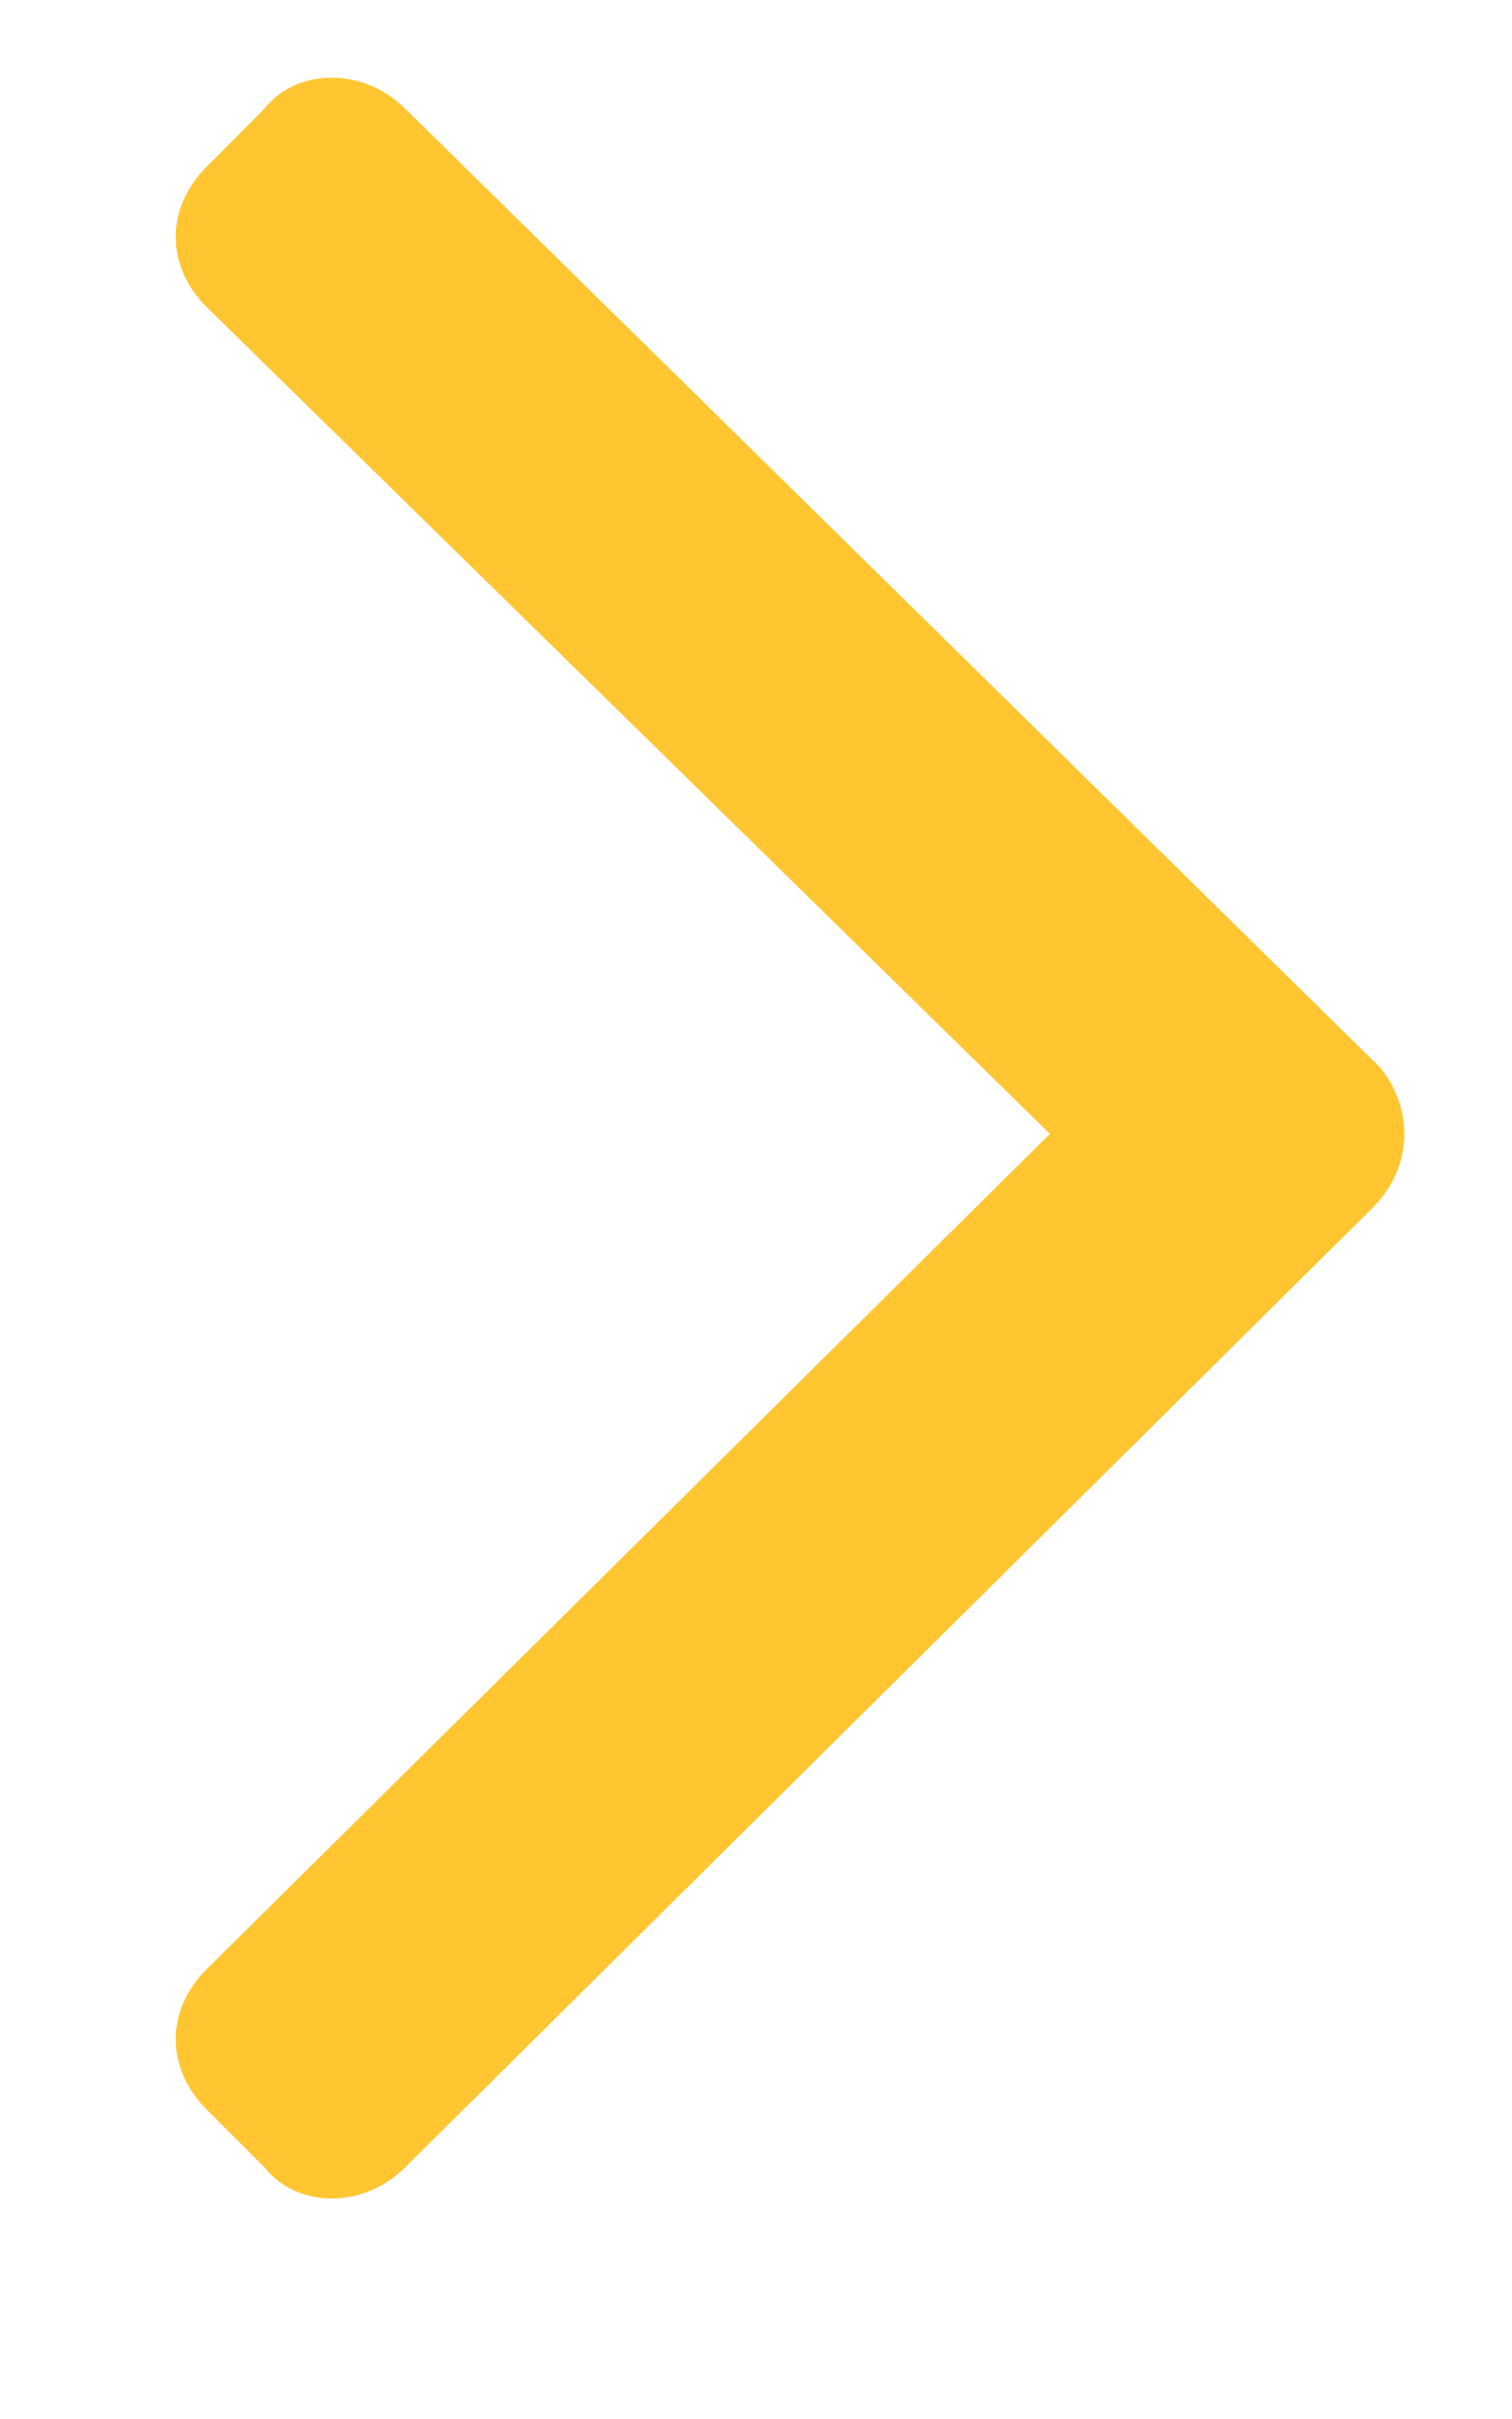
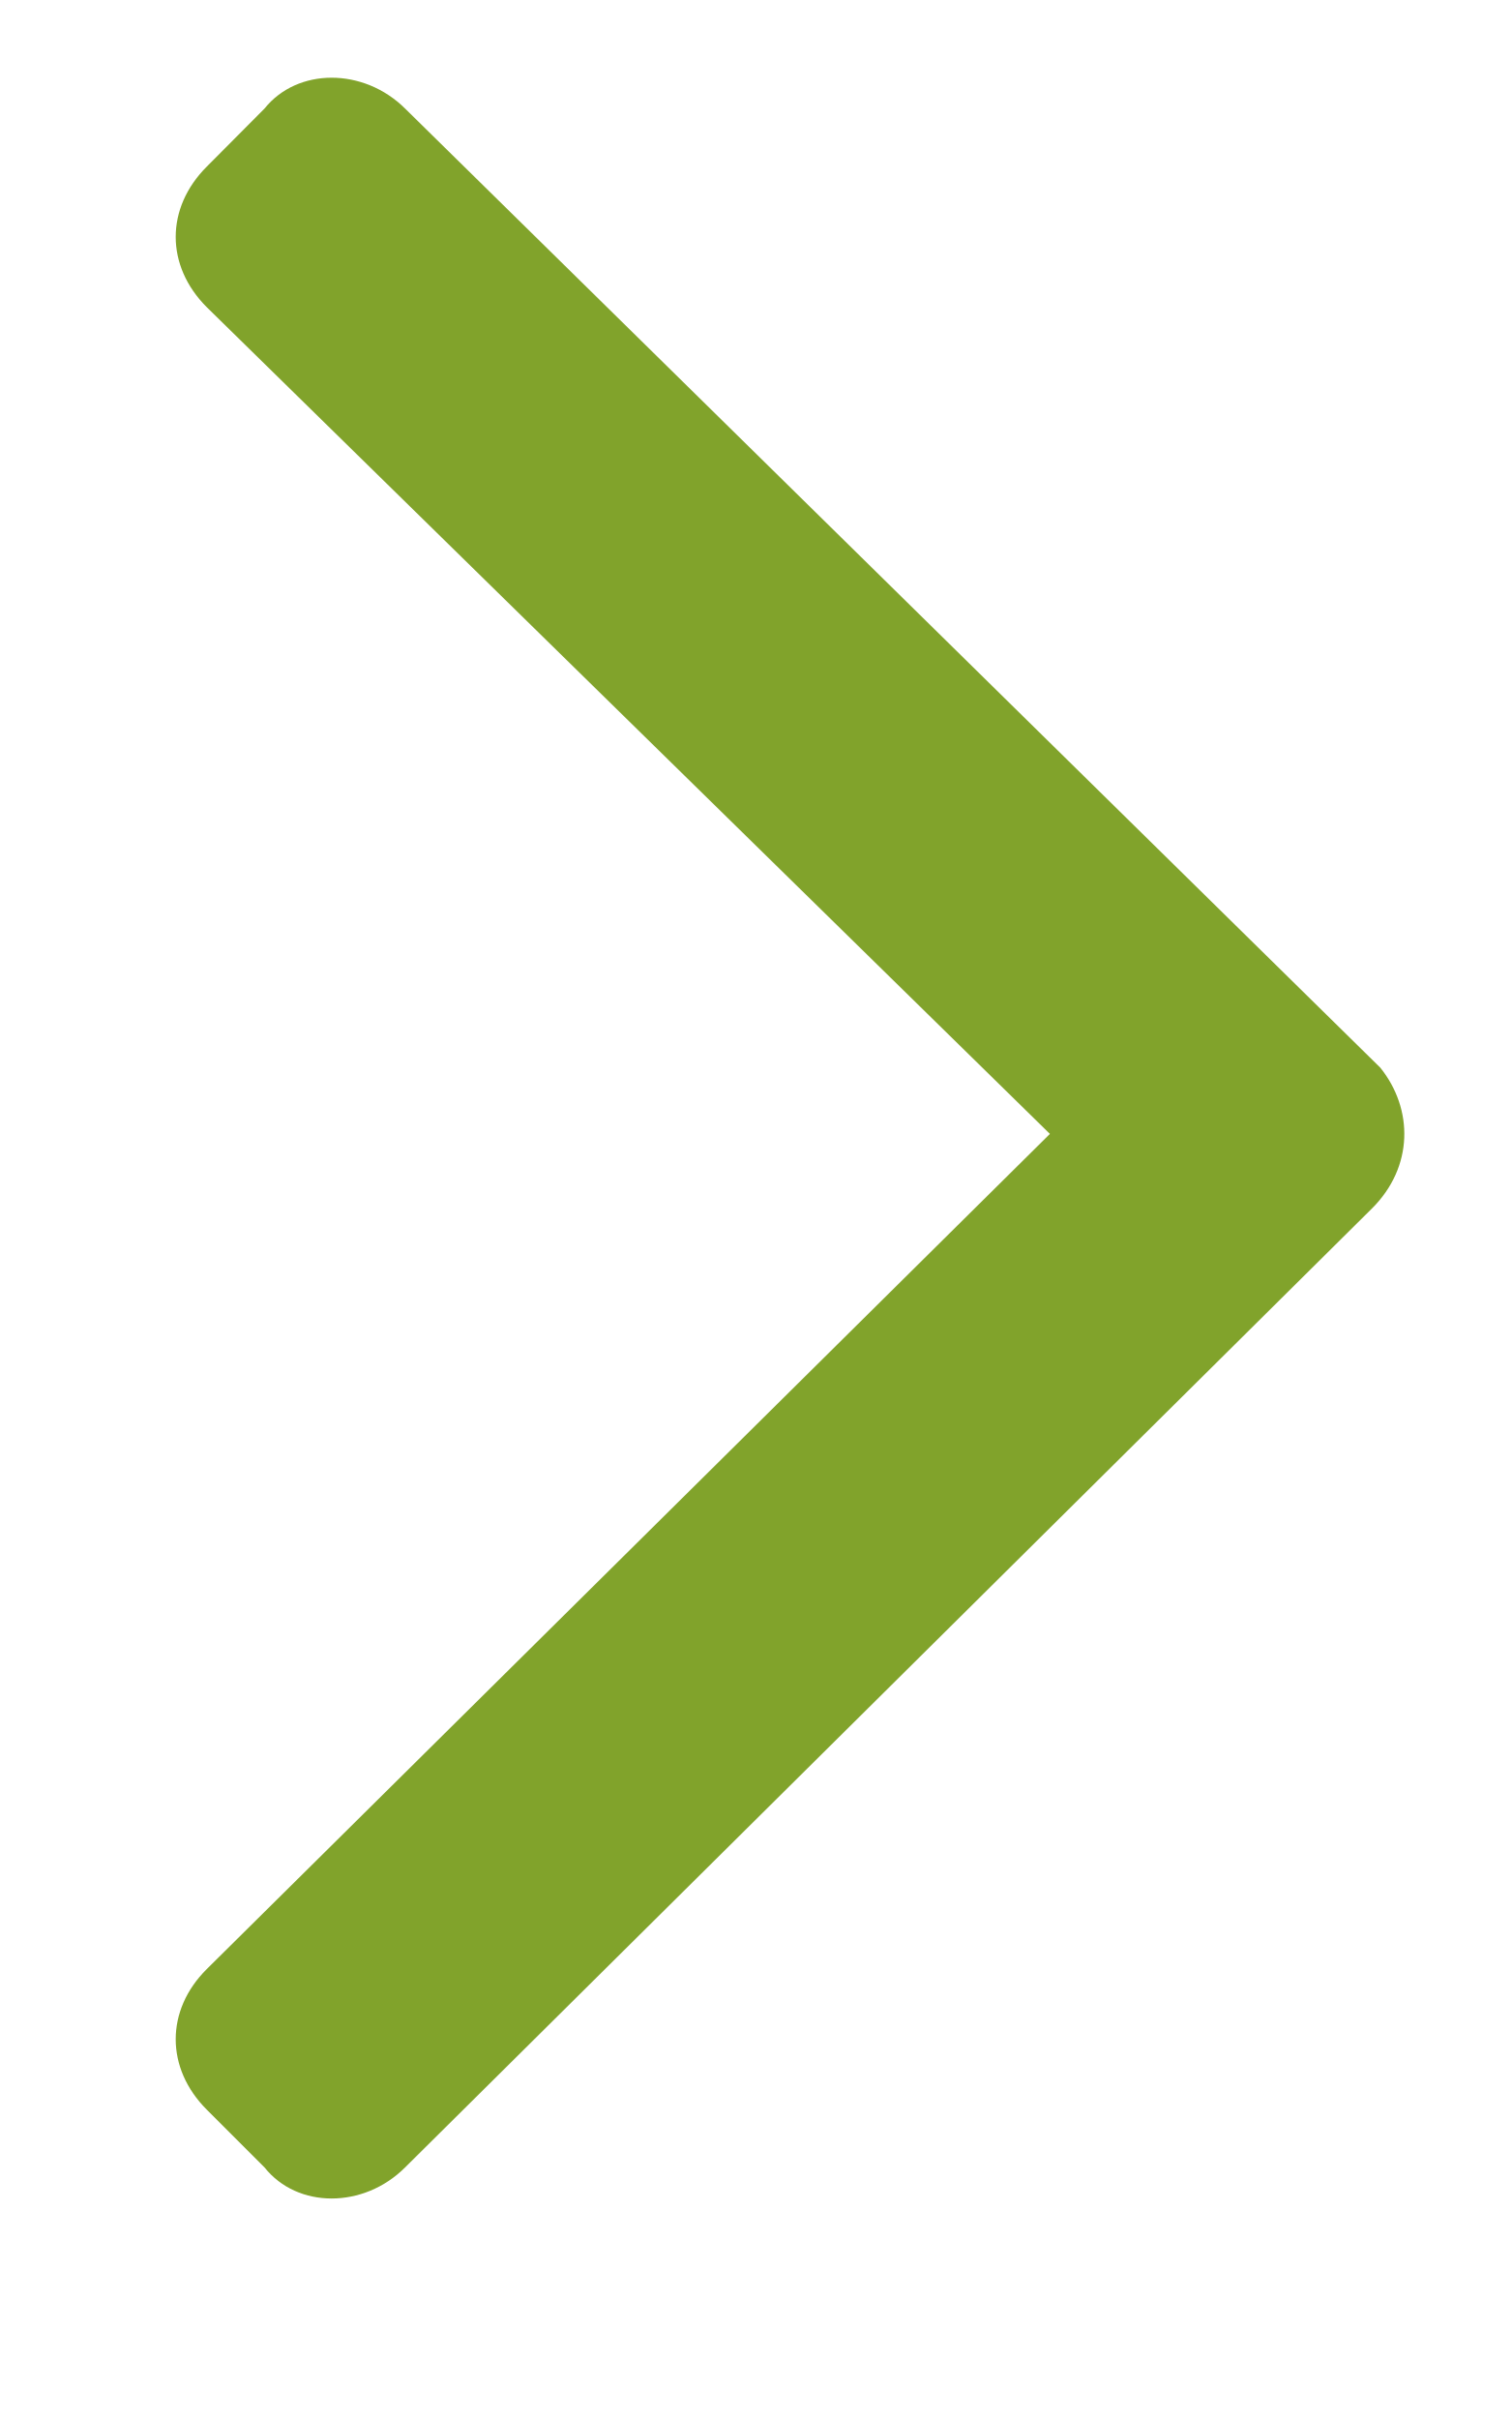
<svg xmlns="http://www.w3.org/2000/svg" width="5" height="8" viewBox="0 0 5 8" fill="none">
-   <path d="M4.539 3.996C4.676 3.859 4.676 3.668 4.566 3.531L1.34 0.359C1.203 0.223 0.984 0.223 0.875 0.359L0.684 0.551C0.547 0.688 0.547 0.879 0.684 1.016L3.473 3.75L0.684 6.512C0.547 6.648 0.547 6.84 0.684 6.977L0.875 7.168C0.984 7.305 1.203 7.305 1.34 7.168L4.539 3.996Z" fill="#FFC631" />
+   <path d="M4.539 3.996C4.676 3.859 4.676 3.668 4.566 3.531L1.34 0.359C1.203 0.223 0.984 0.223 0.875 0.359L0.684 0.551C0.547 0.688 0.547 0.879 0.684 1.016L3.473 3.75L0.684 6.512C0.547 6.648 0.547 6.84 0.684 6.977L0.875 7.168C0.984 7.305 1.203 7.305 1.34 7.168L4.539 3.996Z" fill="#81a32b" />
</svg>
